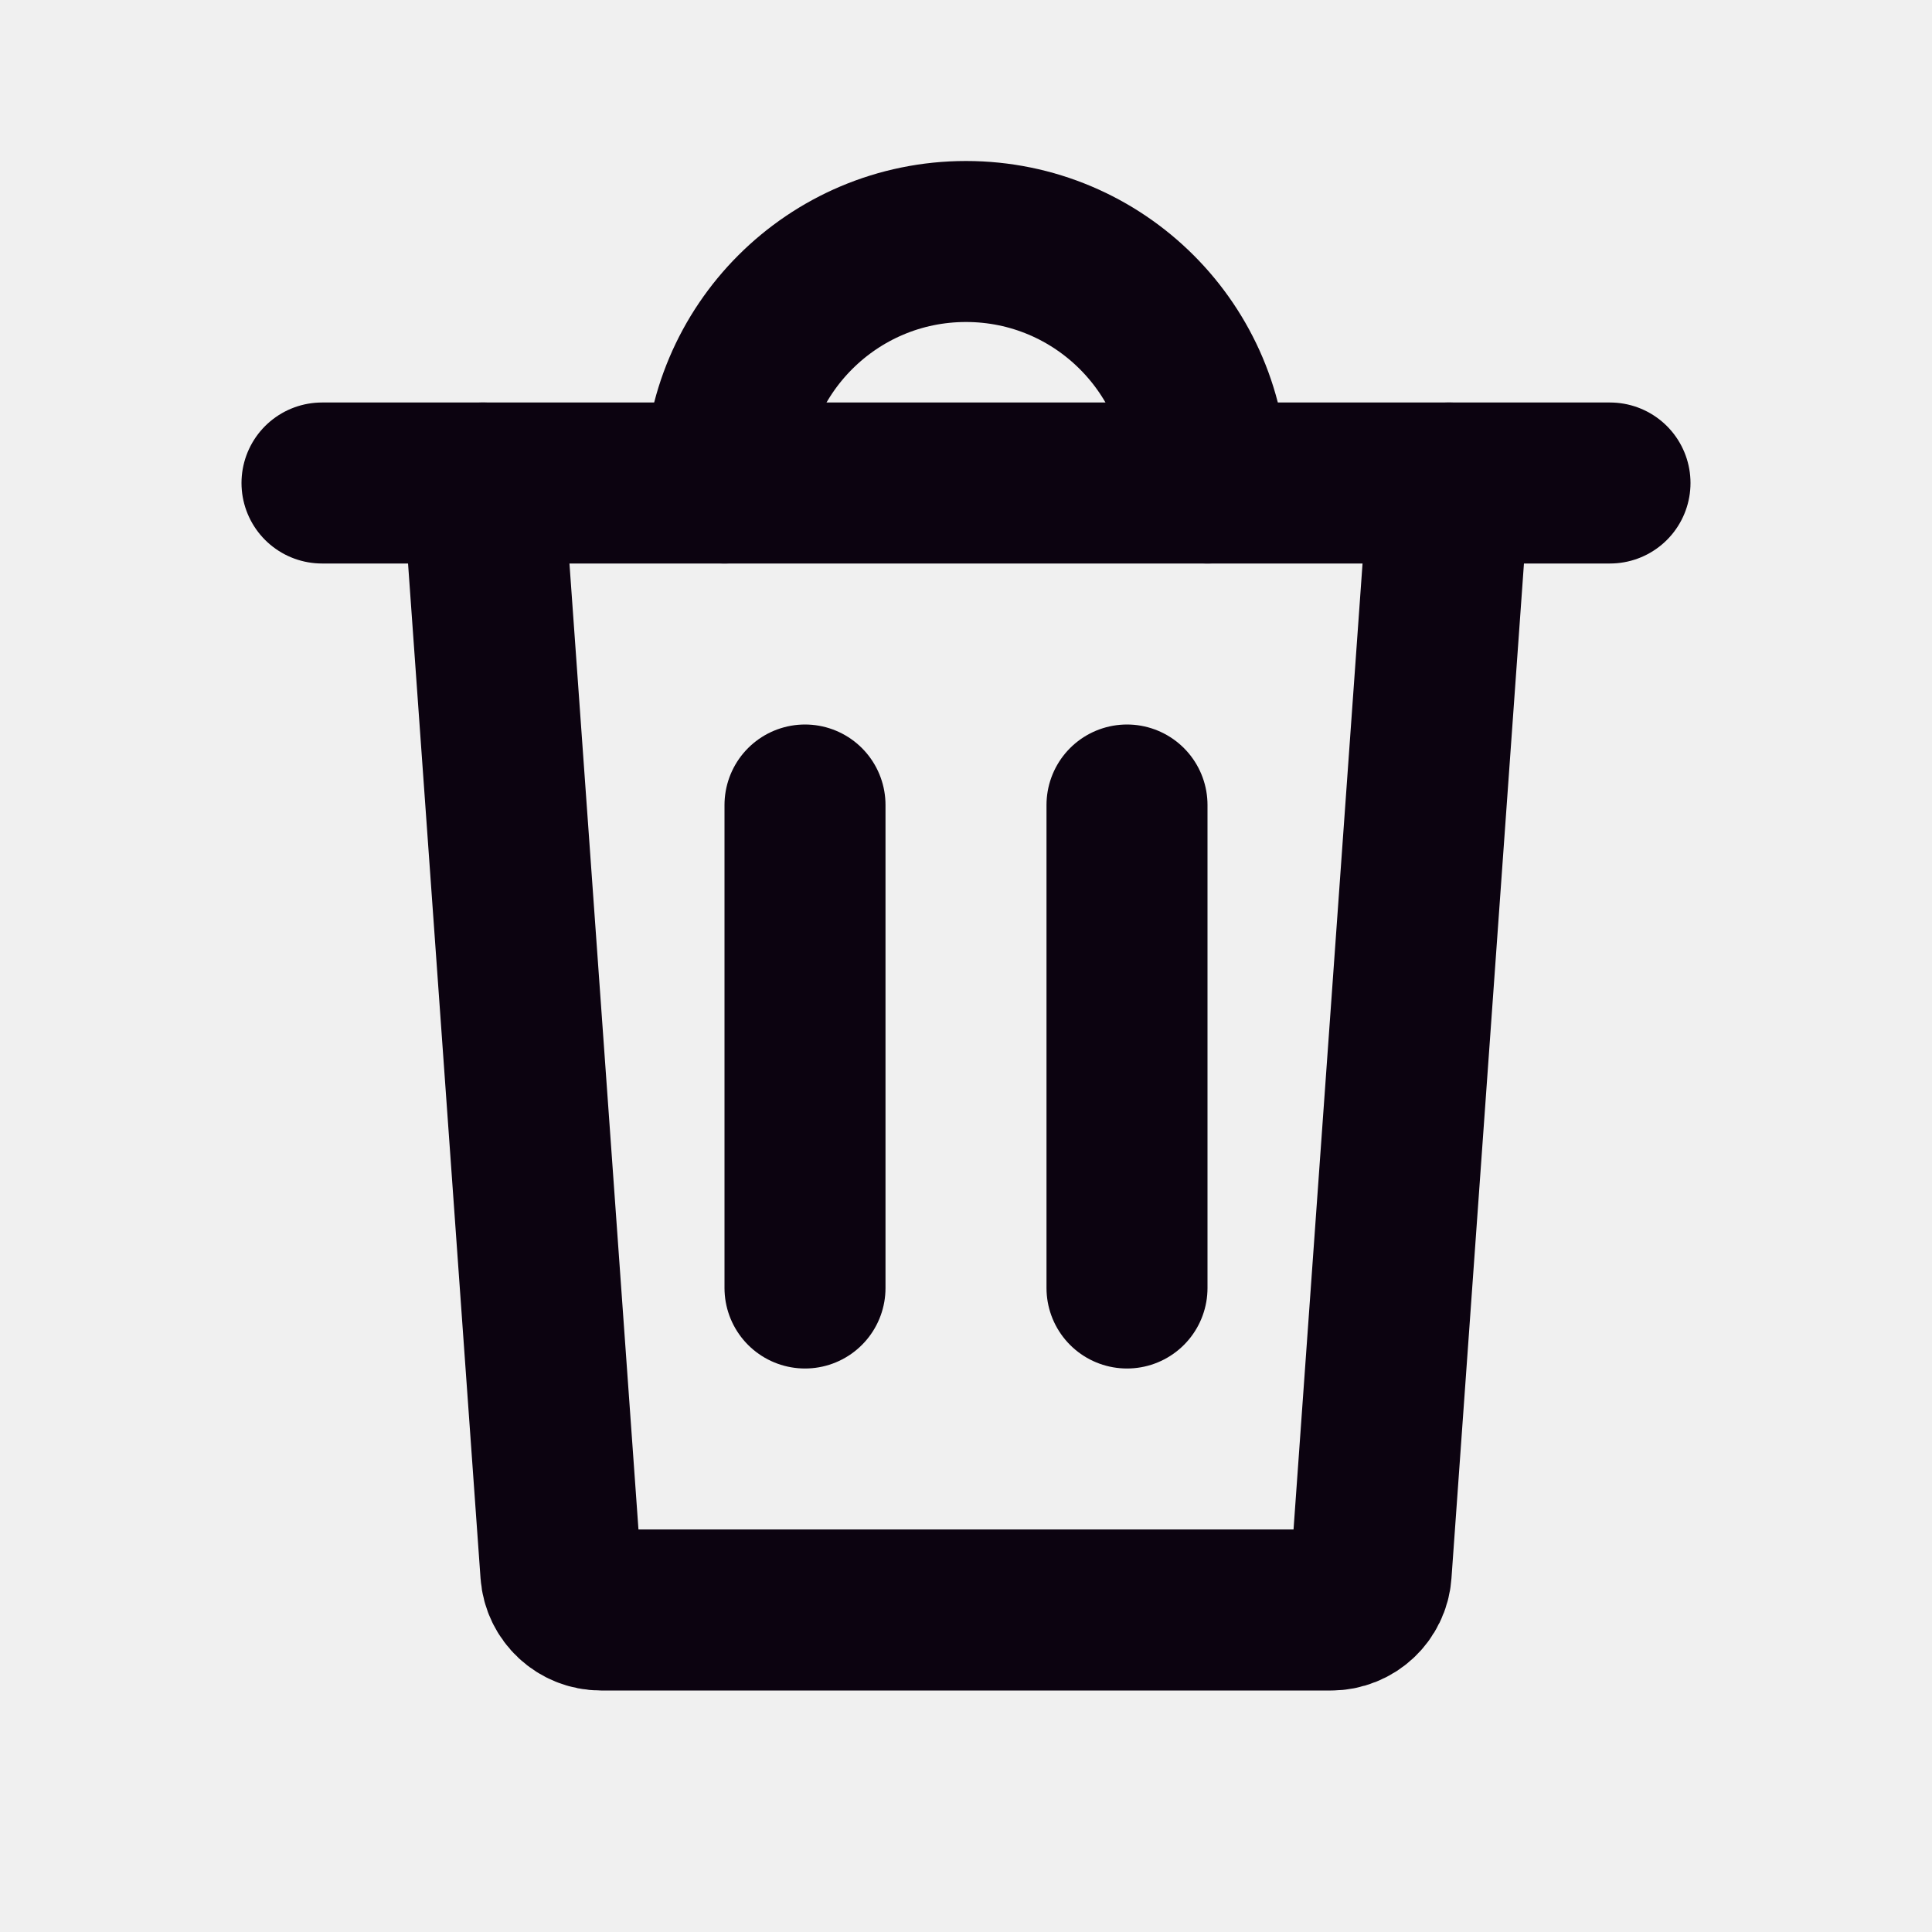
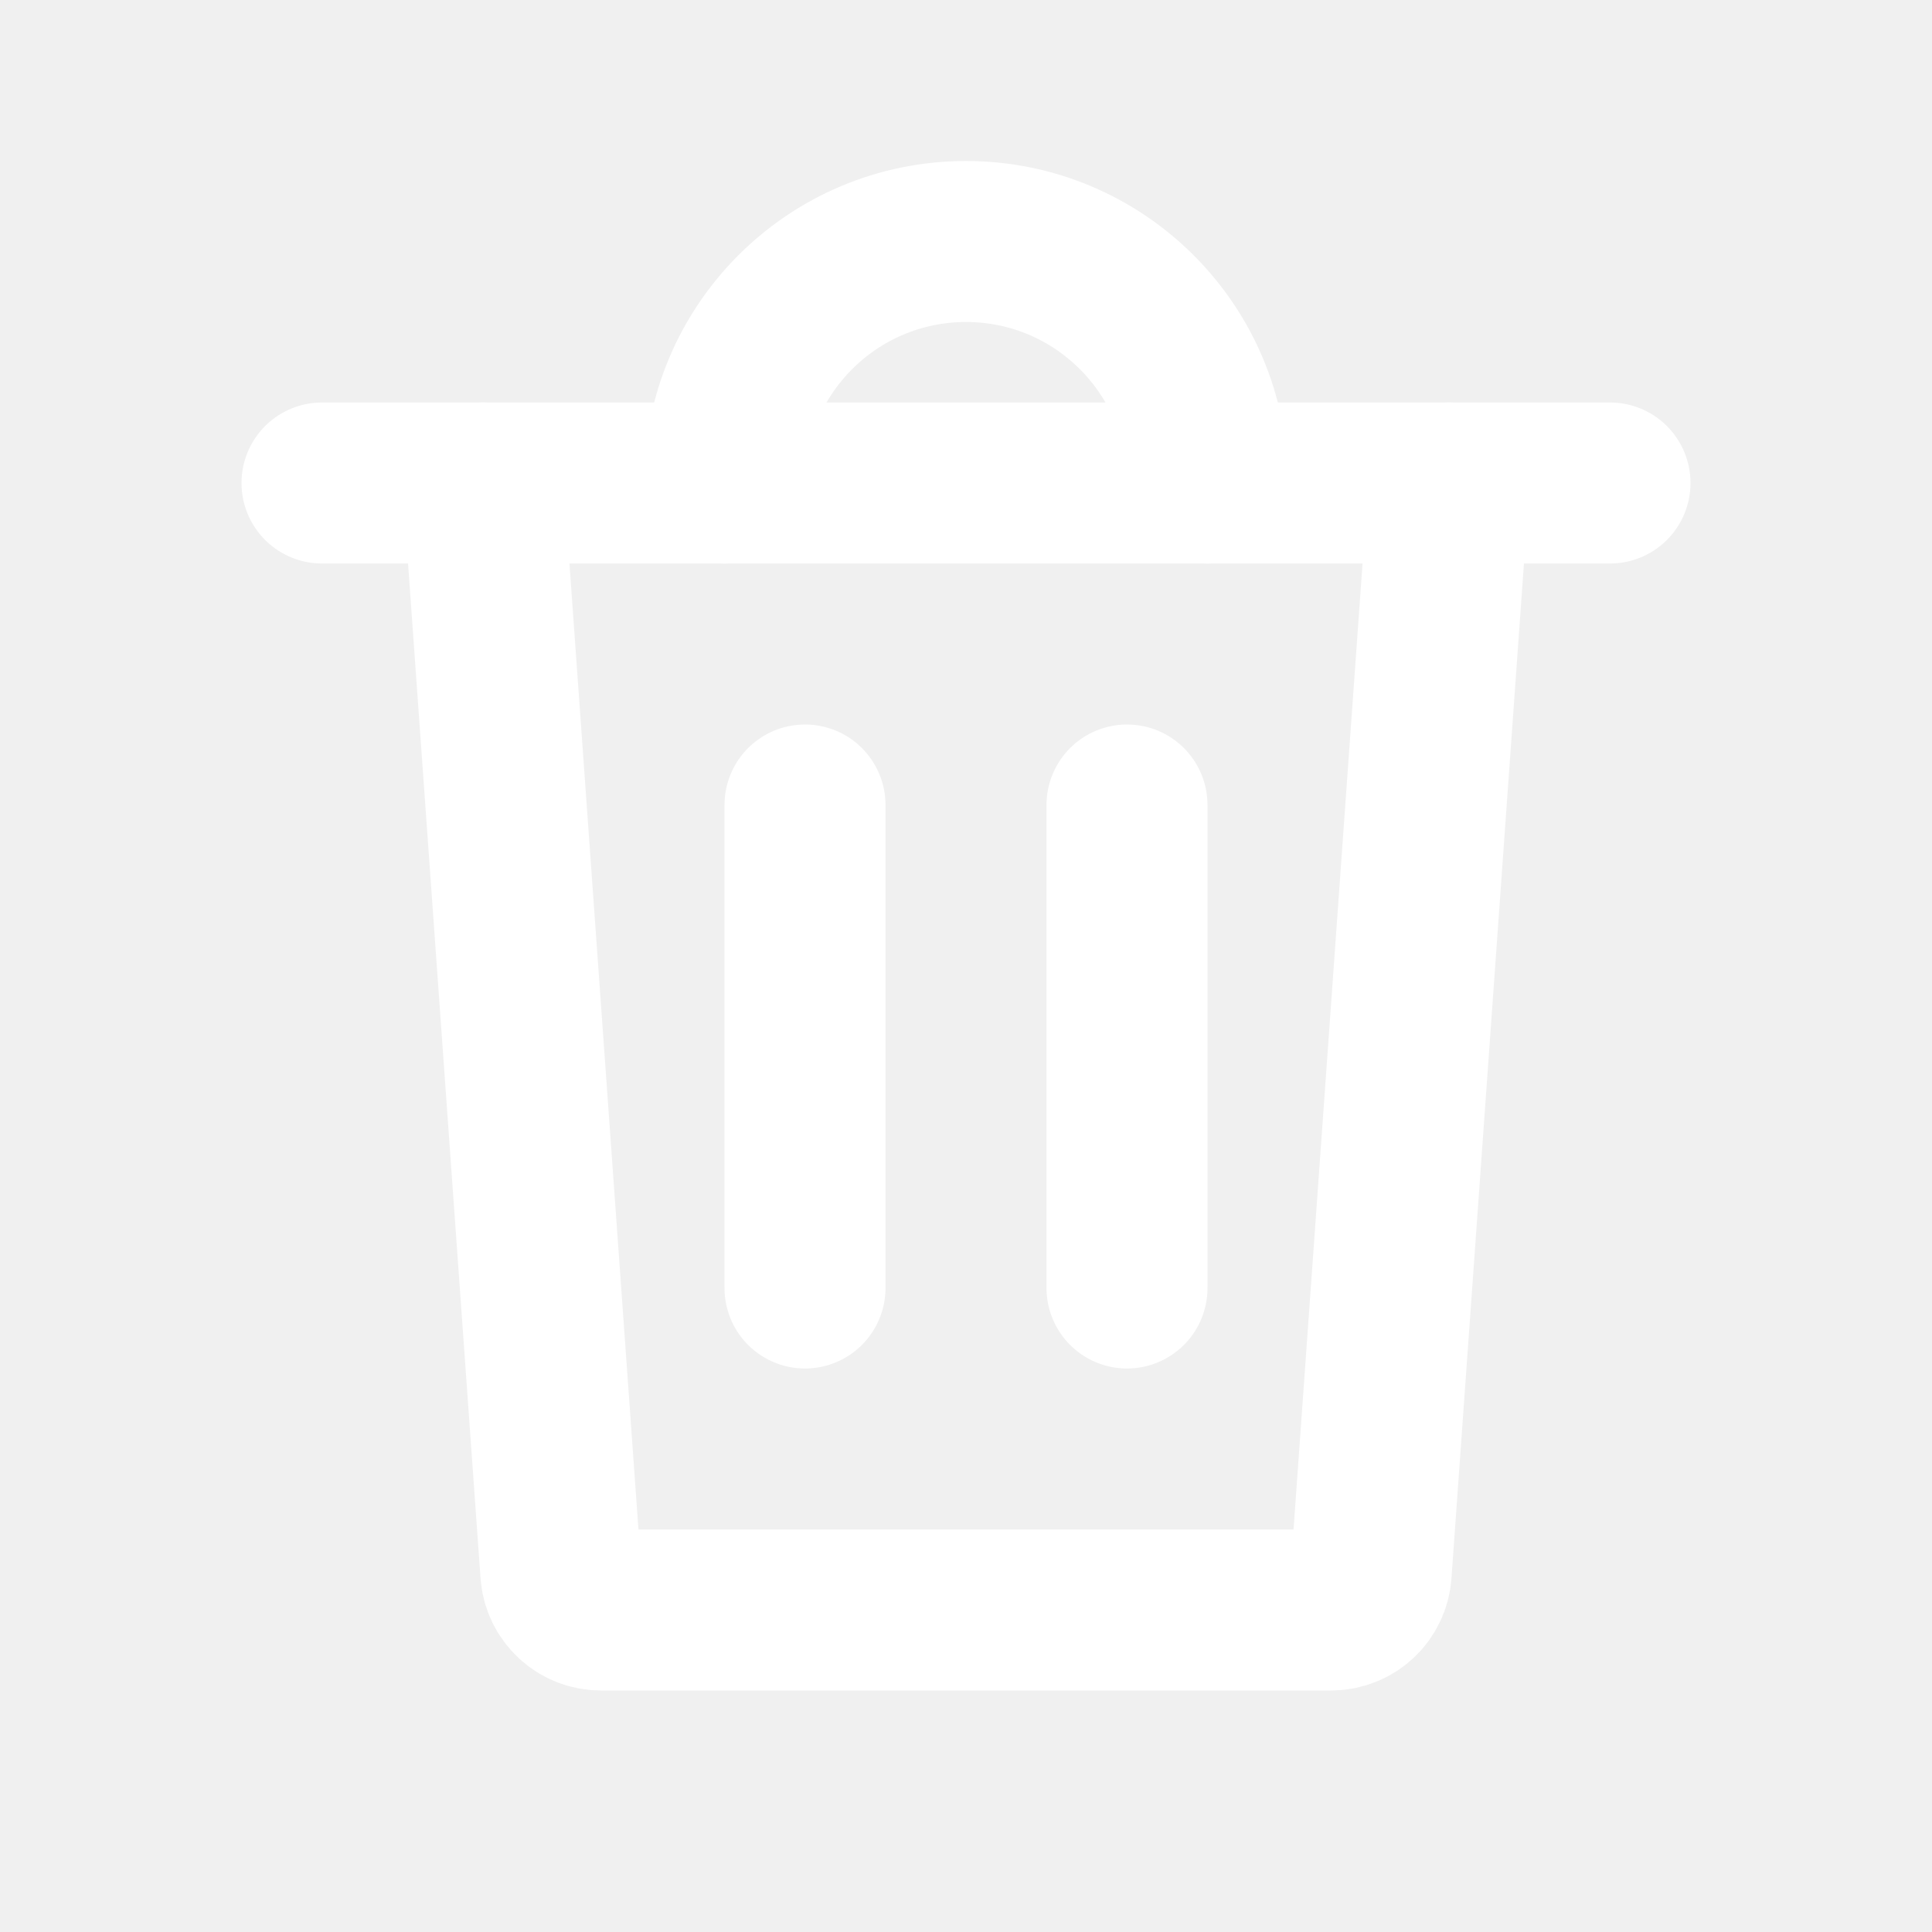
<svg xmlns="http://www.w3.org/2000/svg" width="800px" height="800px" viewBox="0 0 24 24" version="1.1">
  <g id="Page-1" stroke="none" stroke-width="1" fill="none" fill-rule="evenodd">
    <g id="Trash">
      <rect id="Rectangle" fill-rule="nonzero" x="0" y="0" width="24" height="24">

</rect>
-       <path d="M6,6 L6.967,19.536 C6.986,19.797 7.203,20 7.466,20 L16.534,20 C16.797,20 17.015,19.797 17.033,19.536 L18,6" id="Path" stroke="#0C0310" stroke-width="2" stroke-linecap="round">
+       <path d="M6,6 L6.967,19.536 C6.986,19.797 7.203,20 7.466,20 L16.534,20 C16.797,20 17.015,19.797 17.033,19.536 L18,6" id="Path" stroke="#ffffff" stroke-width="2" stroke-linecap="round">

</path>
-       <line x1="4" y1="6" x2="20" y2="6" id="Path" stroke="#0C0310" stroke-width="2" stroke-linecap="round">
+       <line x1="4" y1="6" x2="20" y2="6" id="Path" stroke="#ffffff" stroke-width="2" stroke-linecap="round">

</line>
-       <line x1="10" y1="10" x2="10" y2="16" id="Path" stroke="#0C0310" stroke-width="2" stroke-linecap="round">
+       <line x1="10" y1="10" x2="10" y2="16" id="Path" stroke="#ffffff" stroke-width="2" stroke-linecap="round">

</line>
-       <line x1="14" y1="10" x2="14" y2="16" id="Path" stroke="#0C0310" stroke-width="2" stroke-linecap="round">
+       <line x1="14" y1="10" x2="14" y2="16" id="Path" stroke="#ffffff" stroke-width="2" stroke-linecap="round">

</line>
-       <path d="M15,6 C15,4.343 13.657,3 12,3 C10.343,3 9,4.343 9,6" id="Path" stroke="#0C0310" stroke-width="2" stroke-linecap="round">
+       <path d="M15,6 C15,4.343 13.657,3 12,3 C10.343,3 9,4.343 9,6" id="Path" stroke="#ffffff" stroke-width="2" stroke-linecap="round">

</path>
    </g>
  </g>
</svg>
